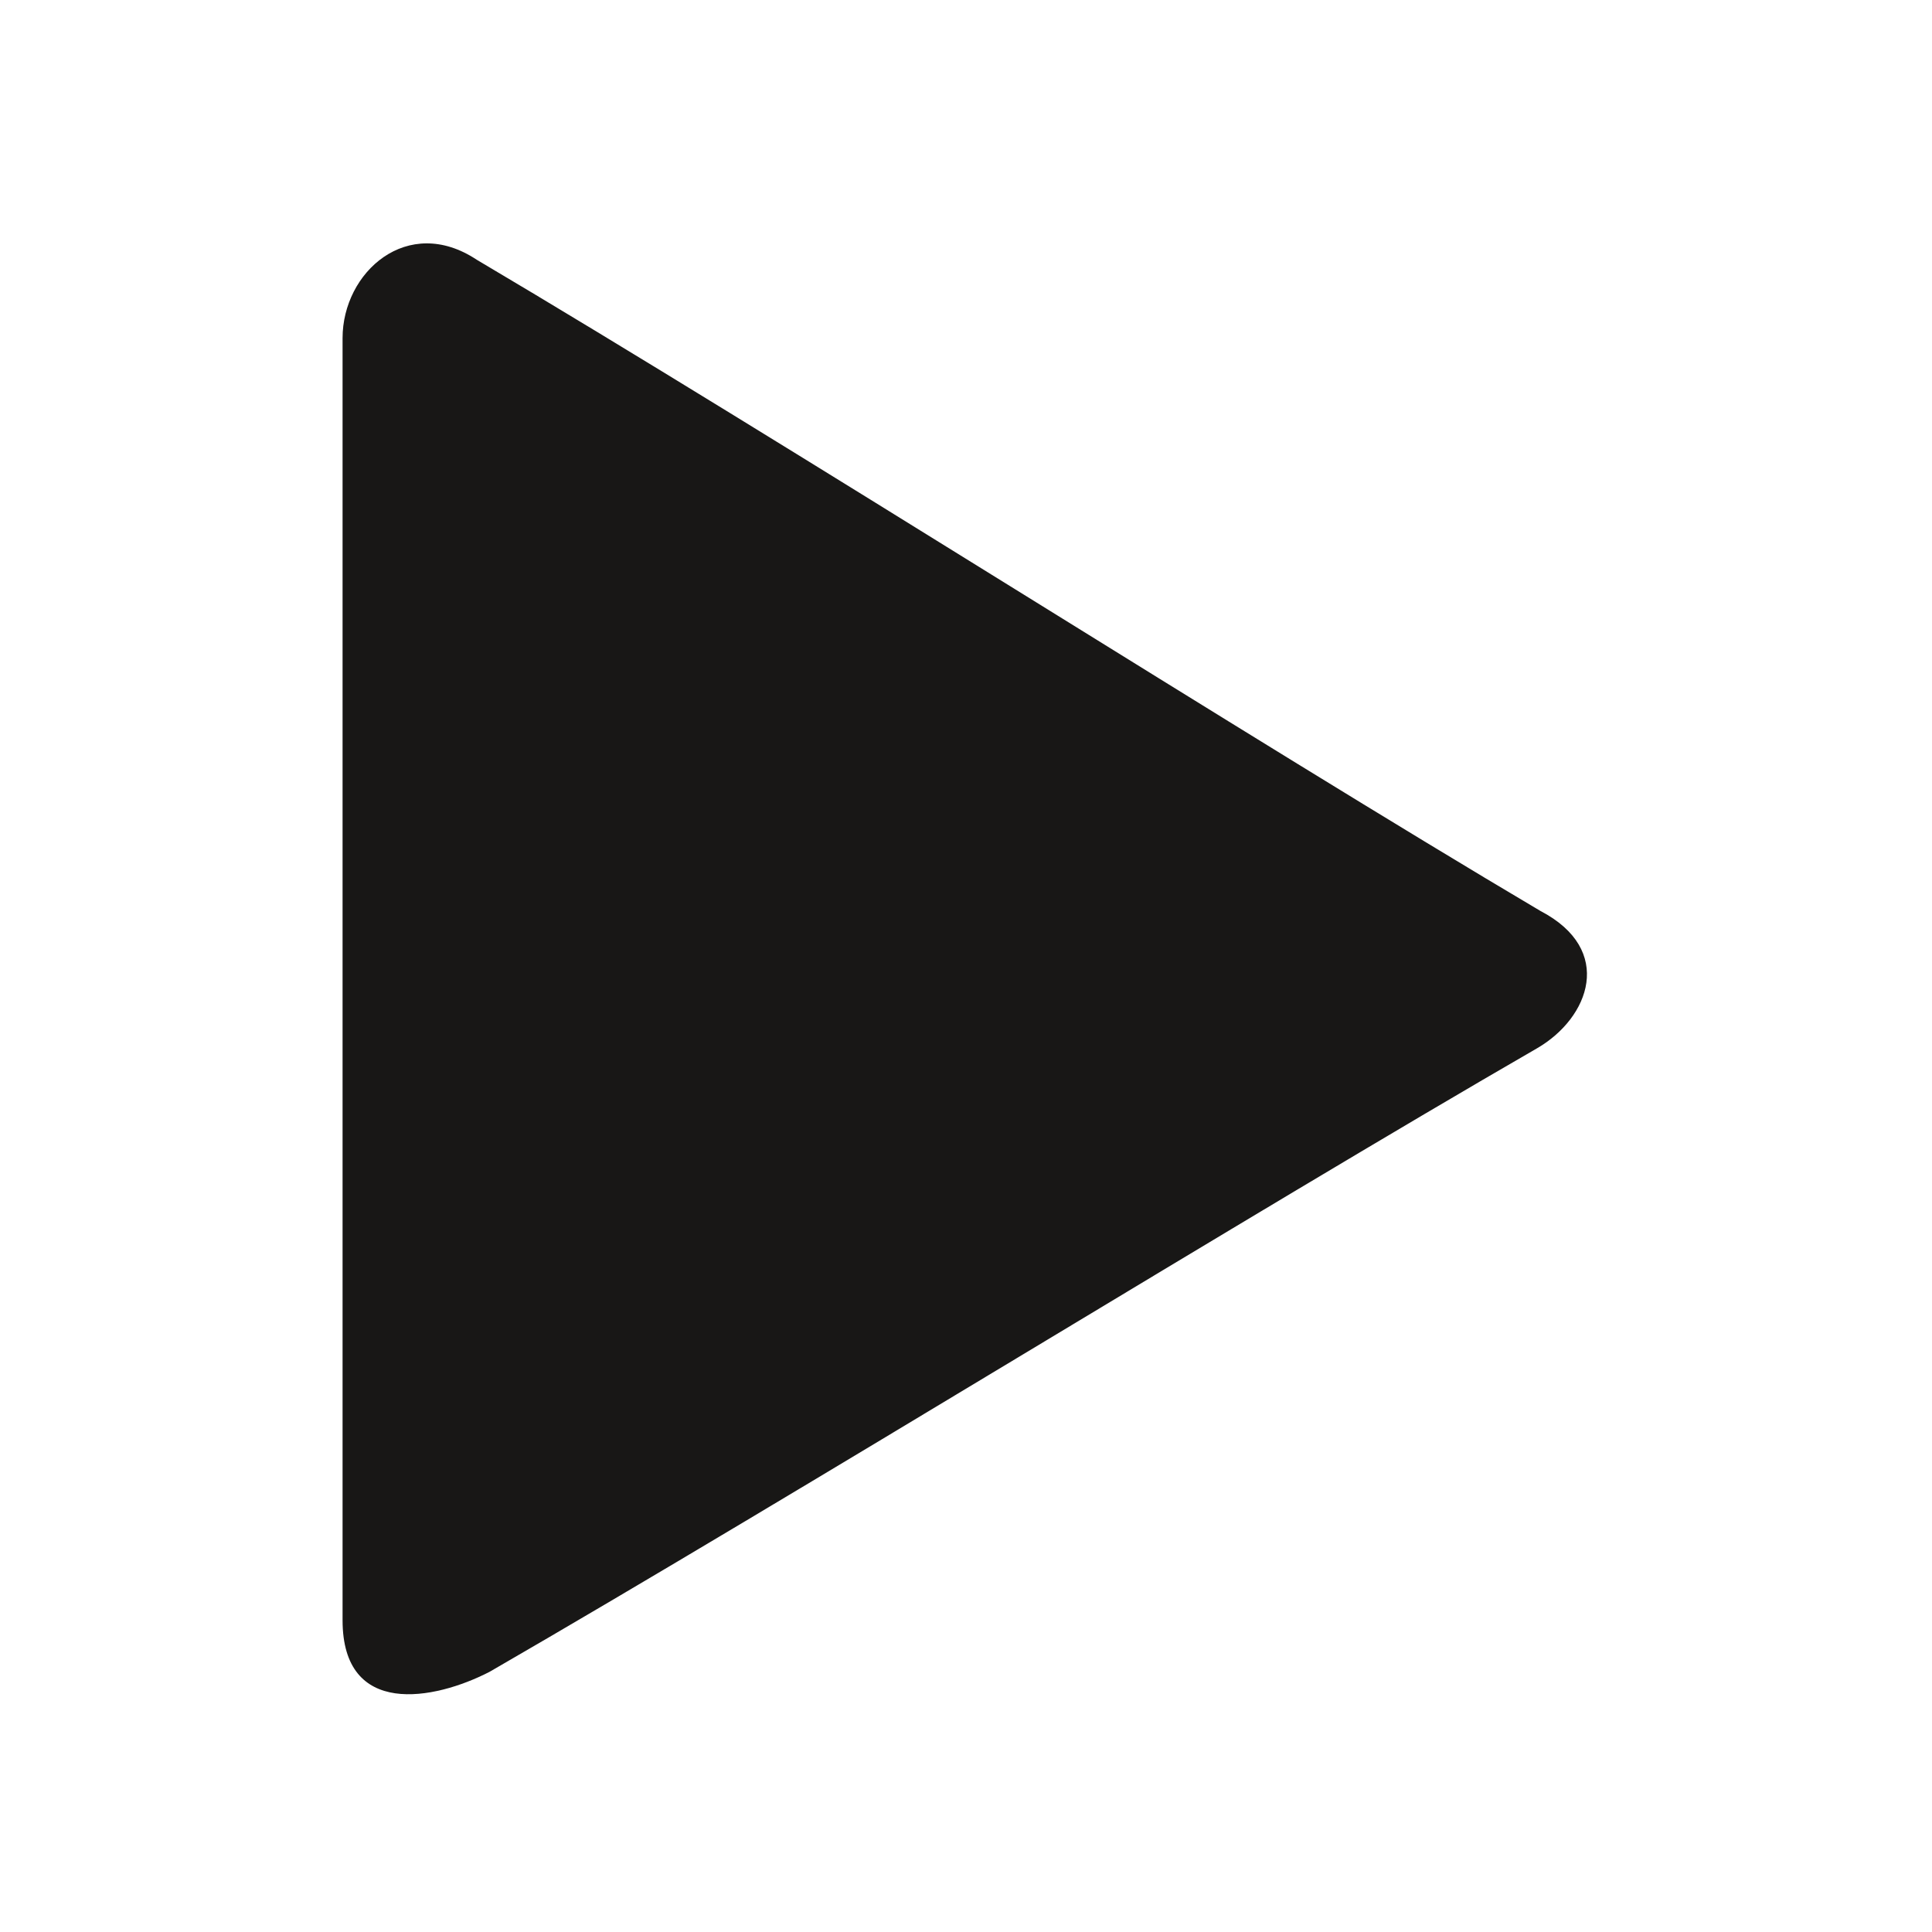
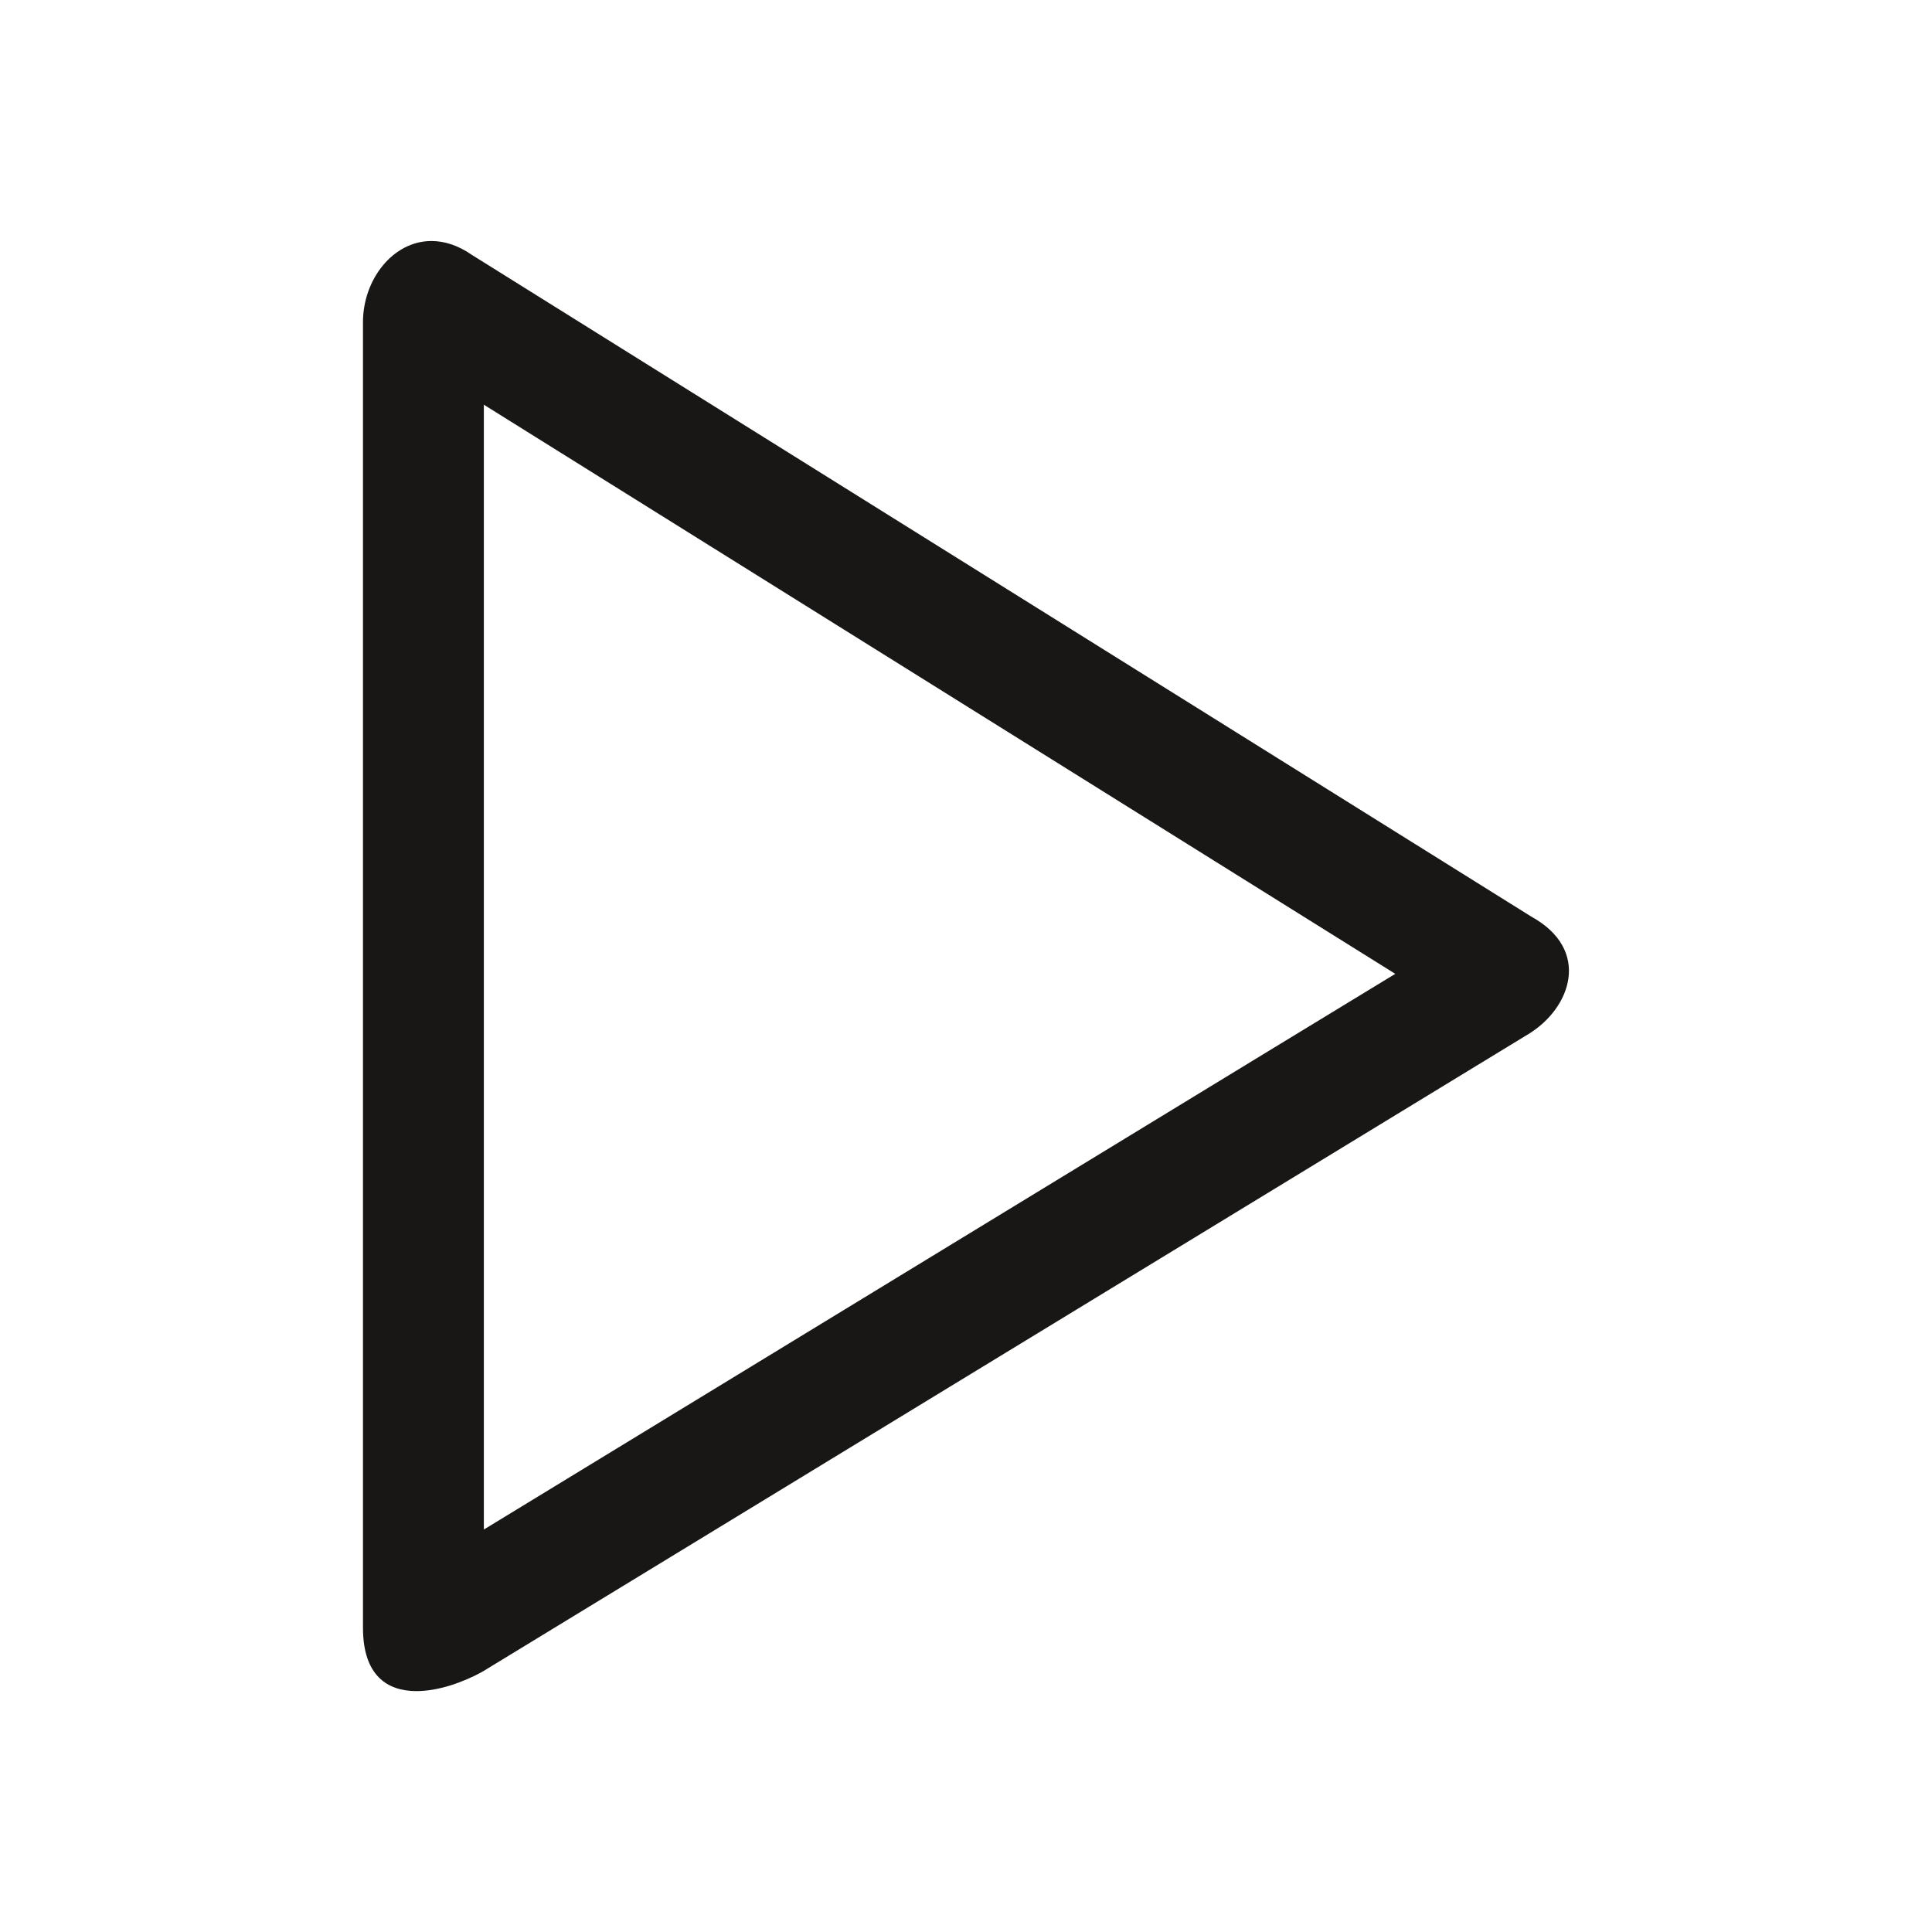
<svg xmlns="http://www.w3.org/2000/svg" version="1.1" id="Ebene_1" x="0px" y="0px" width="16px" height="16px" viewBox="0 0 16 16" enable-background="new 0 0 16 16" xml:space="preserve">
-   <path fill-rule="evenodd" clip-rule="evenodd" fill="#181716" d="M2.837,13.418c0-2.735,0-7.707,0-10.618  c0-0.547,0.539-1.028,1.111-0.649c2.488,1.472,6.472,4.011,8.809,5.393c0.617,0.322,0.407,0.885-0.027,1.137  c-2.323,1.341-6.136,3.697-8.675,5.164C3.594,14.083,2.837,14.225,2.837,13.418z" />
+   <path fill="#181716" d="M4.006,3.351L5.894,4.53l5.661,3.535l-1.133,0.69l-6.415,3.912V3.351 M3.573,1.996  c-0.32,0-0.567,0.32-0.567,0.672c0,2.494,0,8.468,0,10.812c0,0.396,0.201,0.525,0.443,0.525c0.181,0,0.385-0.072,0.545-0.16  c2.061-1.256,6.779-4.132,8.665-5.282c0.352-0.215,0.522-0.697,0.021-0.973c-1.896-1.185-6.753-4.217-8.772-5.479  C3.793,2.031,3.679,1.996,3.573,1.996L3.573,1.996z" />
</svg>
